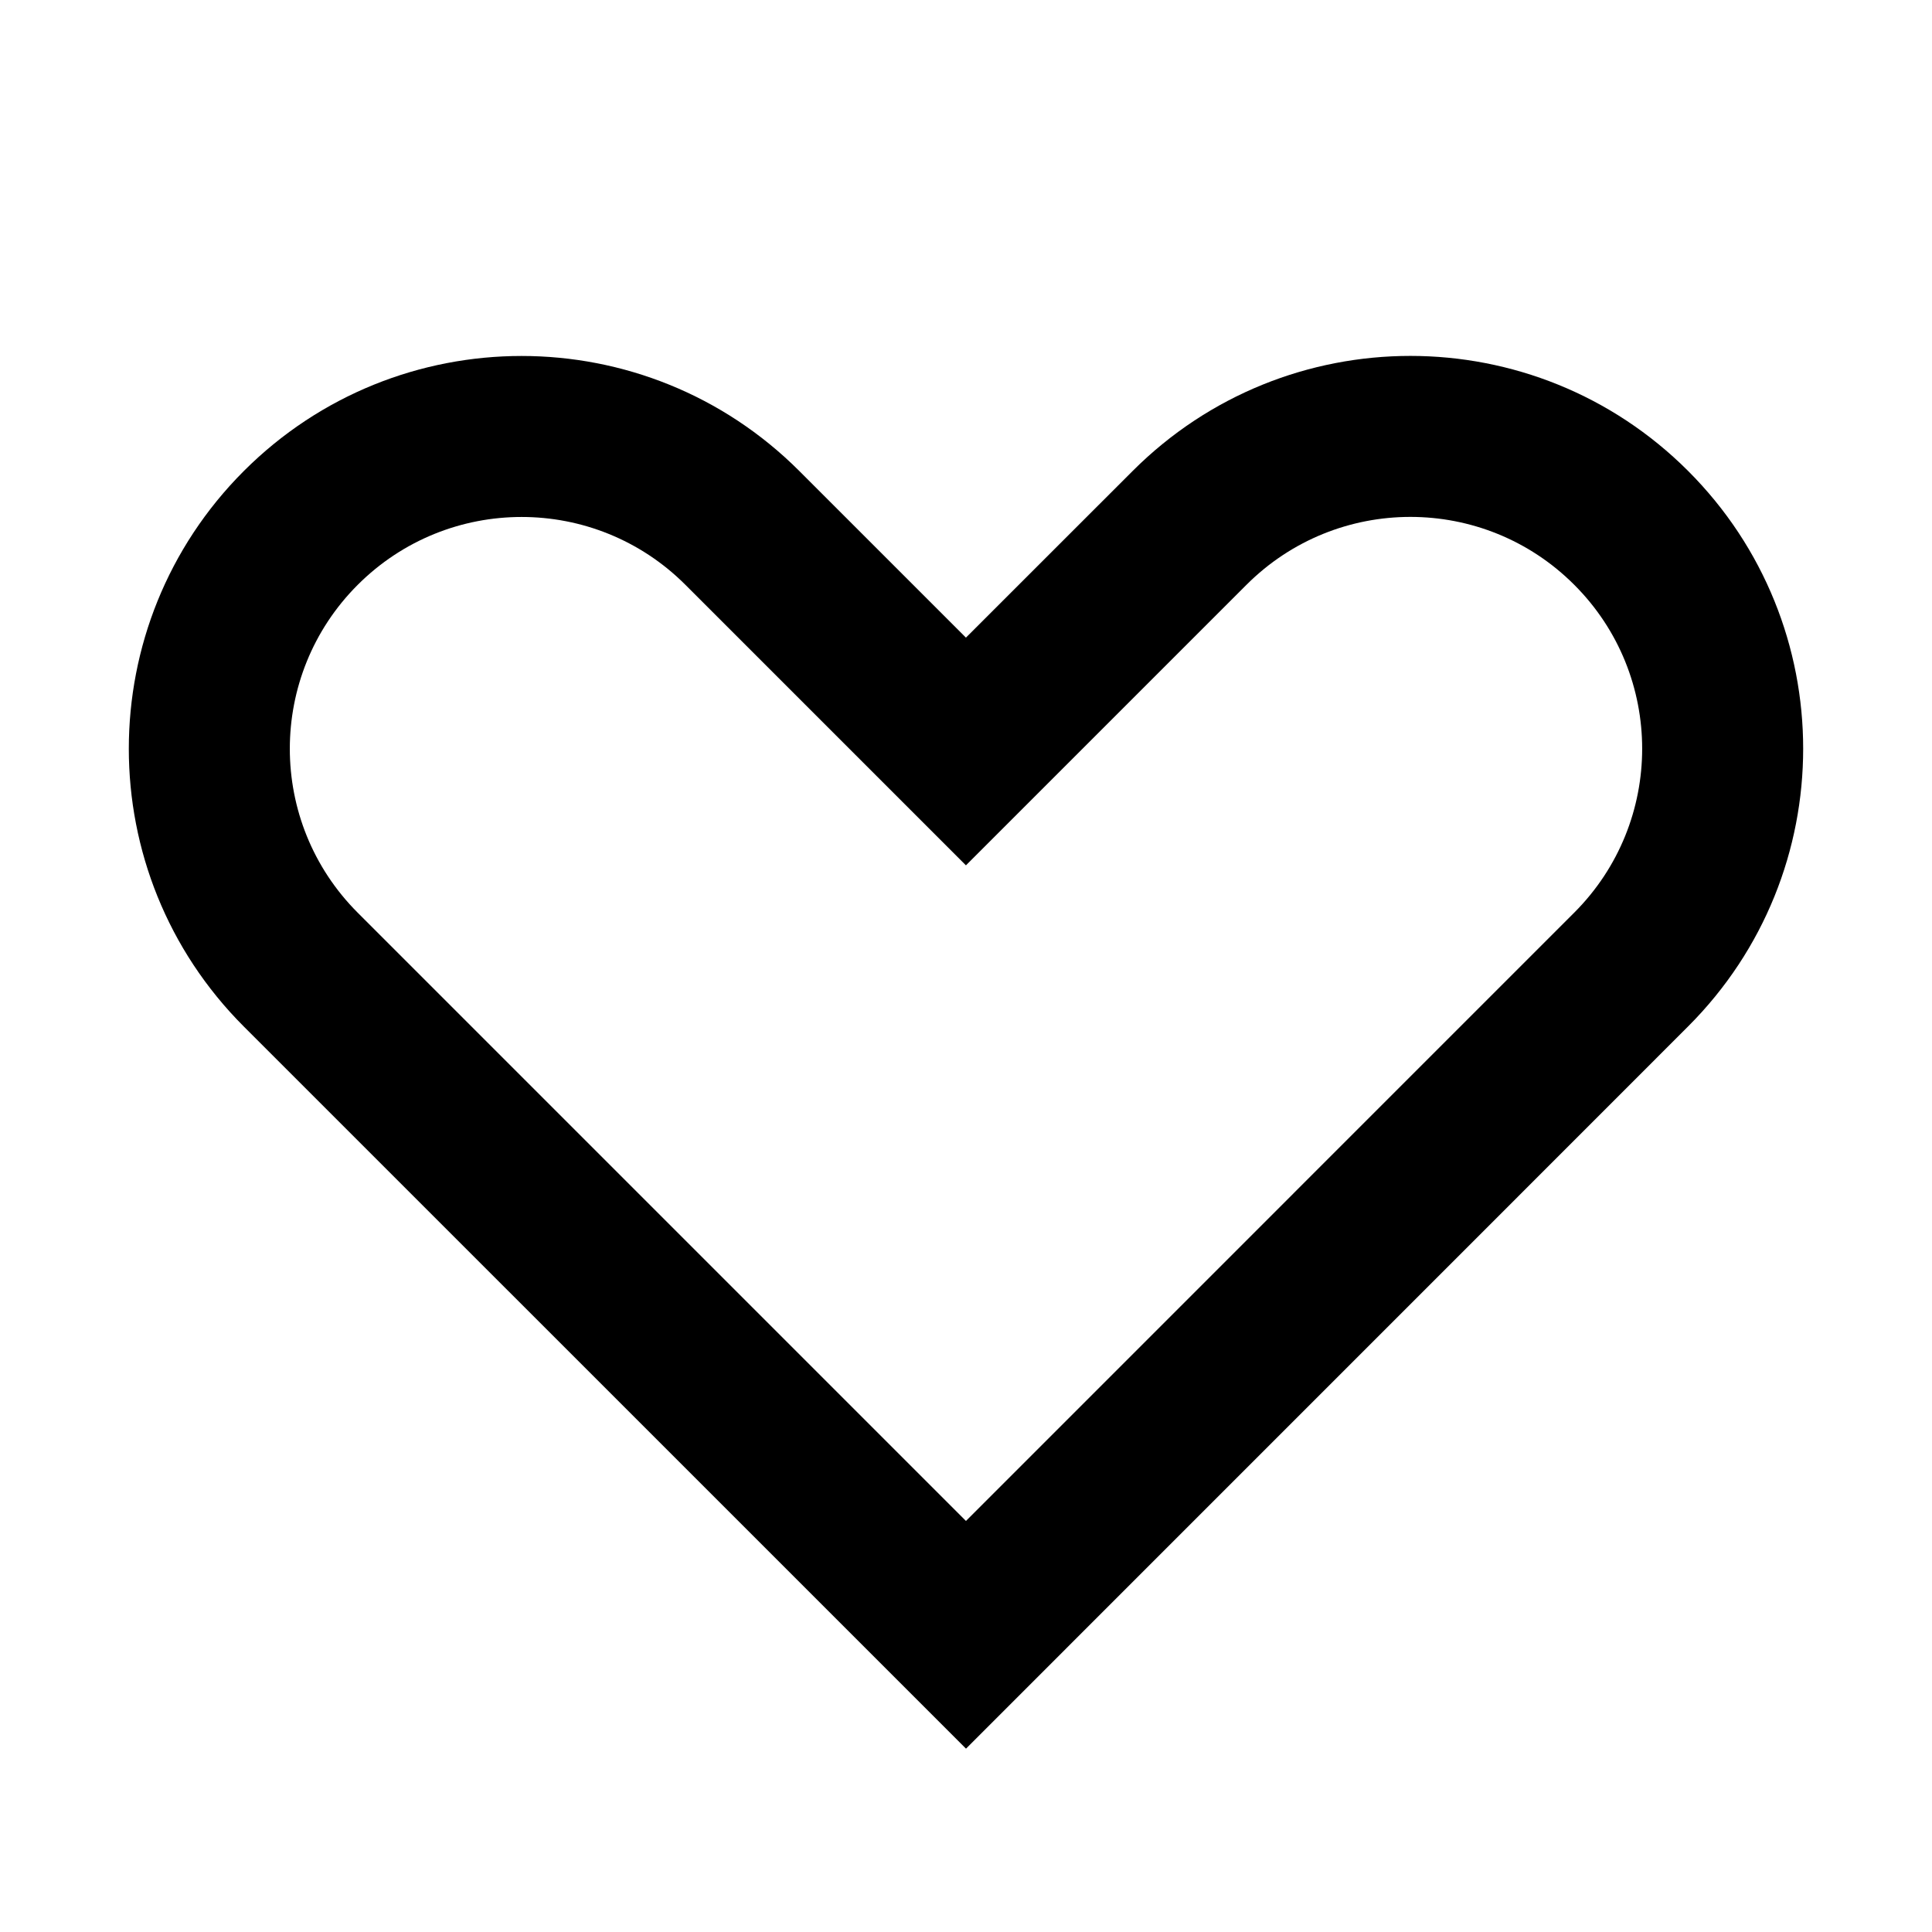
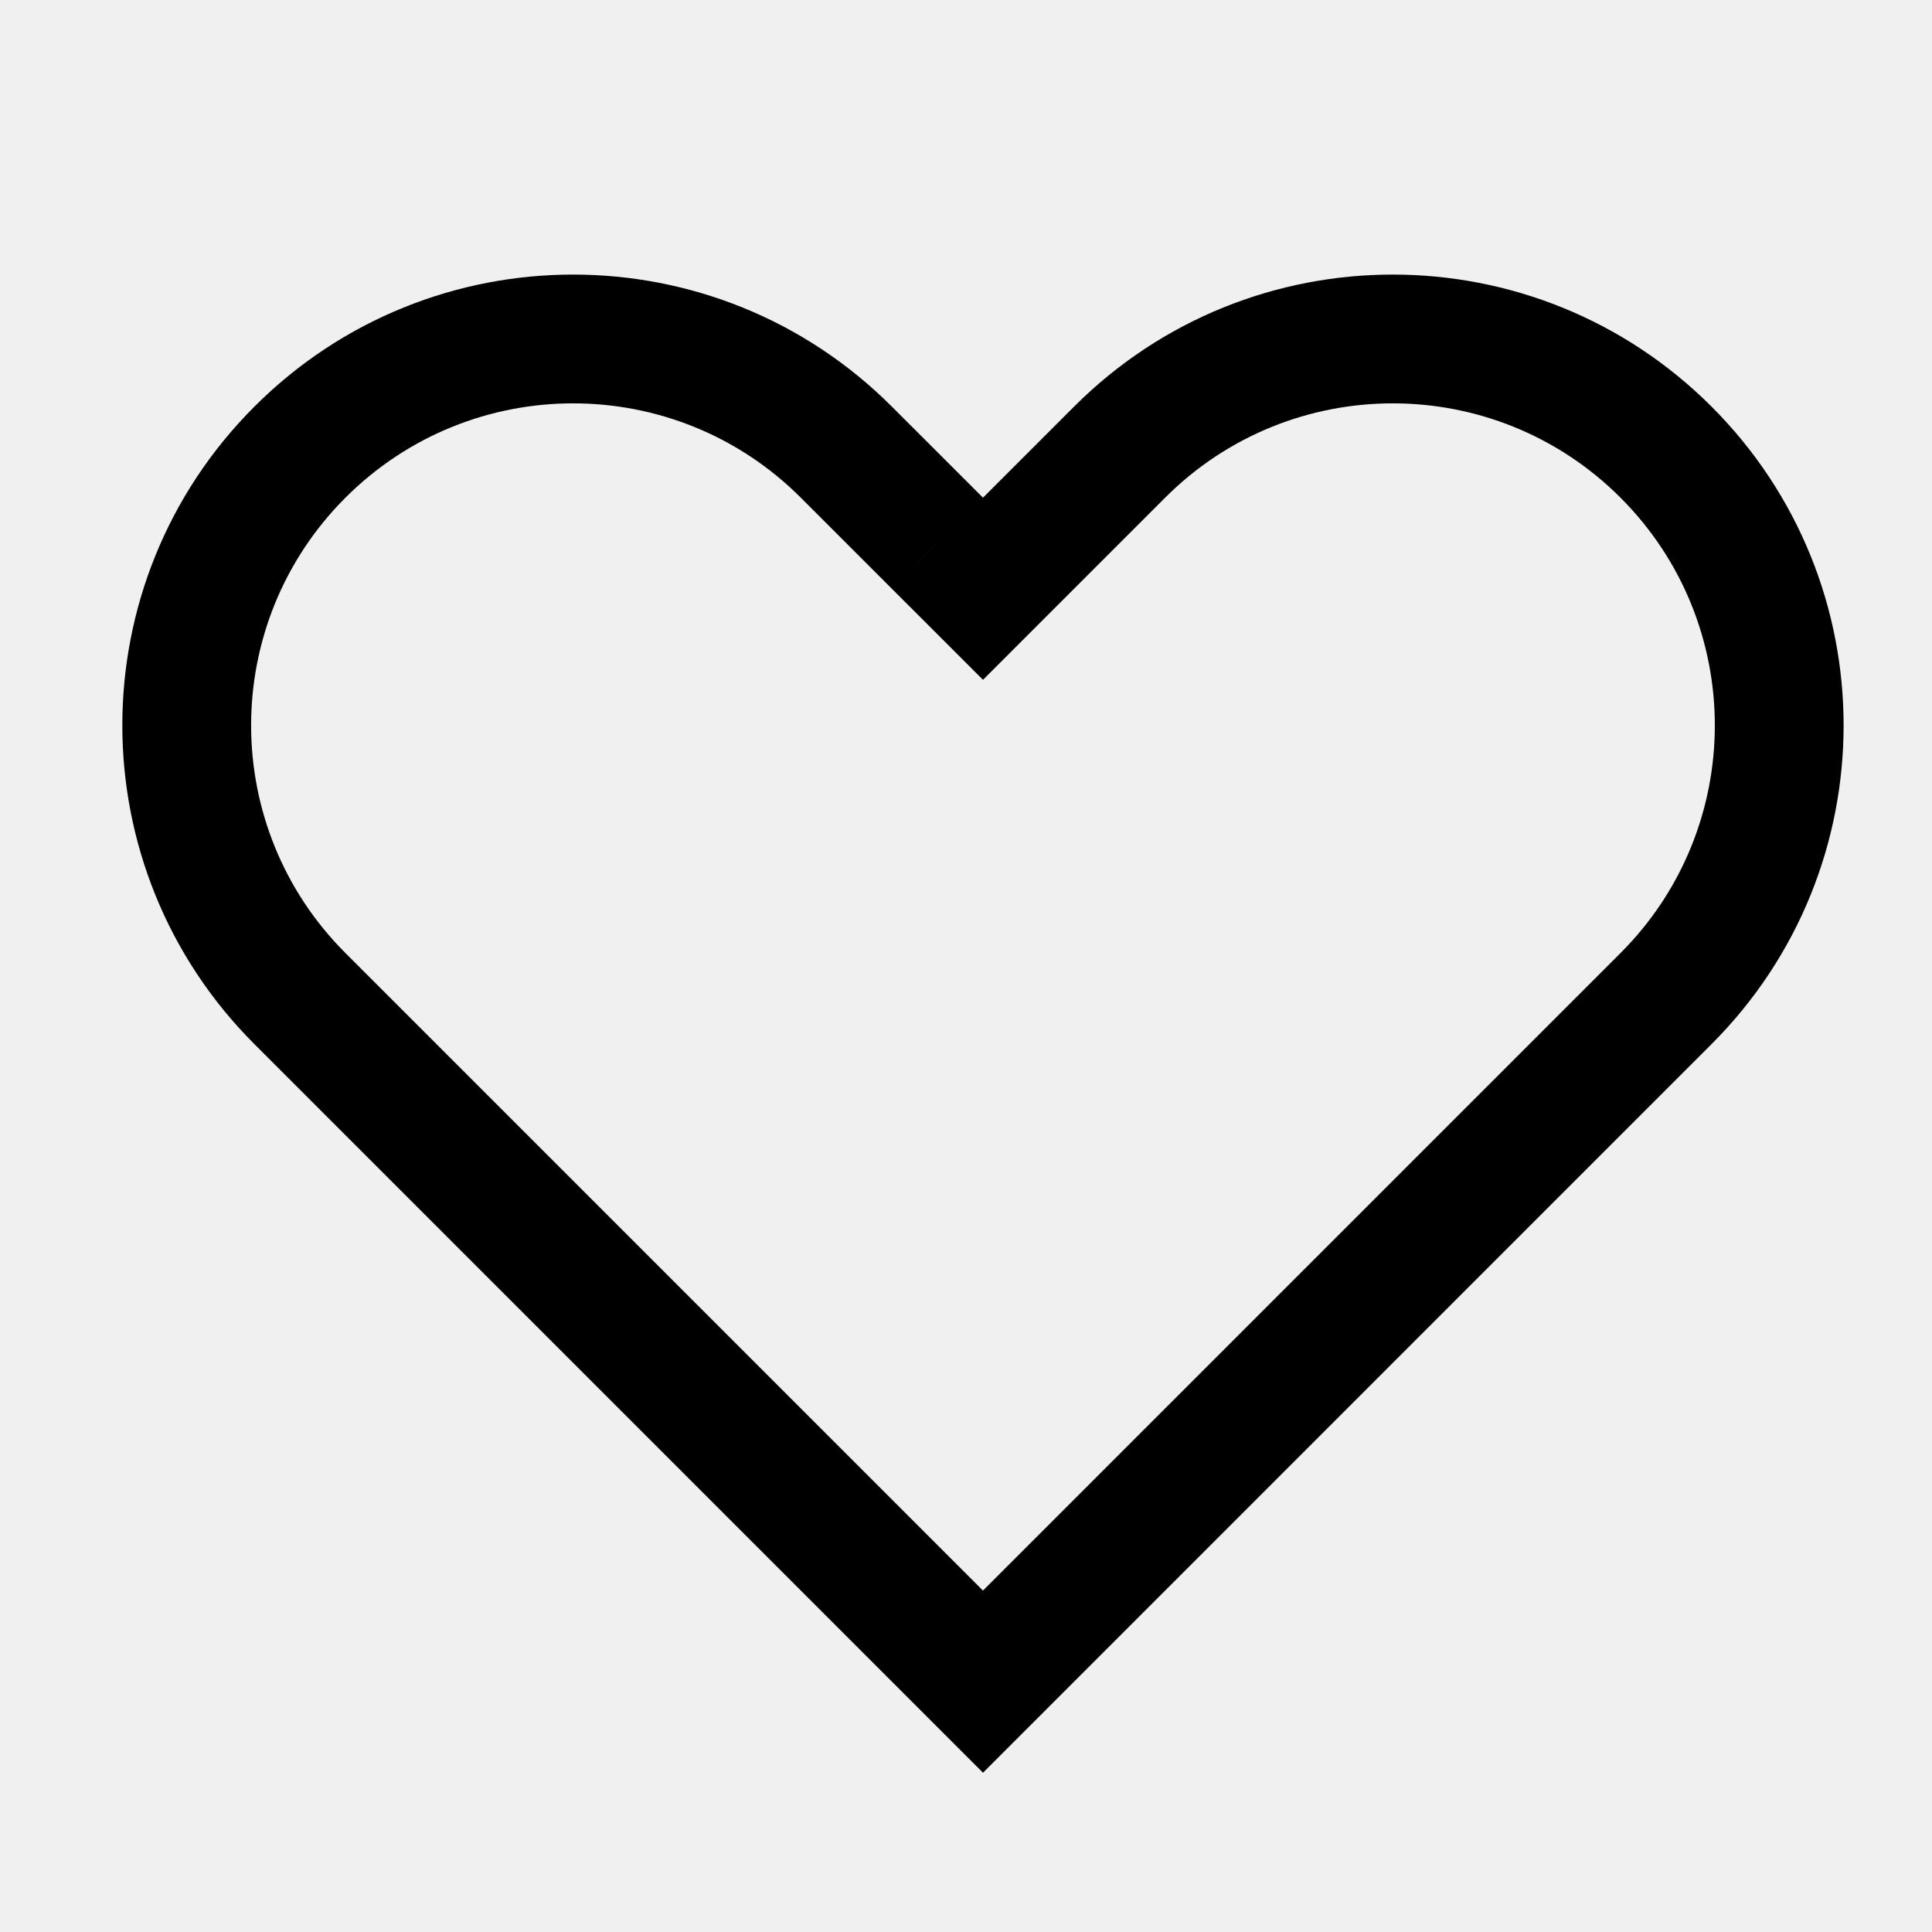
<svg xmlns="http://www.w3.org/2000/svg" width="30" height="30" viewBox="0 0 30 30" fill="none">
-   <rect width="30" height="30" fill="white" />
-   <mask id="path-2-inside-1_1937_251" fill="white">
-     <path fill-rule="evenodd" clip-rule="evenodd" d="M23.625 18.527L23.625 18.527L15 27.153L3.786 15.94C1.405 13.558 1.405 9.696 3.786 7.314C6.168 4.932 10.03 4.932 12.412 7.314L14.999 9.901L17.588 7.313C19.97 4.931 23.831 4.931 26.213 7.313C28.595 9.695 28.595 13.556 26.213 15.938L23.625 18.527Z" />
+   <mask id="mask0_2060_248" style="mask-type:alpha" maskUnits="userSpaceOnUse" x="1" y="4" width="28" height="24">
+     <path fill-rule="evenodd" clip-rule="evenodd" d="M3.95 6.314C1.216 9.047 1.216 13.479 3.95 16.213L5.364 17.627L15.264 27.527L25.163 17.627L26.577 16.213C29.311 13.479 29.311 9.047 26.577 6.314C23.843 3.58 19.411 3.58 16.678 6.314L15.264 7.728L13.849 6.314C11.116 3.58 6.683 3.58 3.95 6.314Z" fill="white" />
  </mask>
-   <path d="M23.625 18.527L21.857 16.759L20.091 18.525L21.855 20.292L23.625 18.527ZM23.625 18.527L25.393 20.295L27.159 18.529L25.395 16.762L23.625 18.527ZM15 27.153L13.232 28.921L15 30.688L16.767 28.921L15 27.153ZM3.786 15.94L5.554 14.172L5.554 14.172L3.786 15.94ZM3.786 7.314L2.019 5.546L2.019 5.546L3.786 7.314ZM12.412 7.314L14.18 5.546L14.18 5.546L12.412 7.314ZM14.999 9.901L13.231 11.669L14.999 13.437L16.767 11.669L14.999 9.901ZM17.588 7.313L15.82 5.545L15.82 5.545L17.588 7.313ZM26.213 7.313L27.981 5.545L27.981 5.545L26.213 7.313ZM21.855 20.292L21.855 20.293L25.395 16.762L25.395 16.761L21.855 20.292ZM21.857 16.759L13.232 25.385L16.767 28.921L25.393 20.295L21.857 16.759ZM16.767 25.385L5.554 14.172L2.019 17.707L13.232 28.921L16.767 25.385ZM5.554 14.172C4.149 12.766 4.149 10.487 5.554 9.082L2.019 5.546C-1.34 8.904 -1.34 14.349 2.019 17.707L5.554 14.172ZM5.554 9.082C6.96 7.676 9.239 7.676 10.644 9.082L14.18 5.546C10.822 2.188 5.377 2.188 2.019 5.546L5.554 9.082ZM10.644 9.082L13.231 11.669L16.767 8.134L14.18 5.546L10.644 9.082ZM16.767 11.669L19.355 9.081L15.82 5.545L13.231 8.134L16.767 11.669ZM19.355 9.081C20.761 7.675 23.04 7.675 24.445 9.081L27.981 5.545C24.623 2.187 19.178 2.187 15.82 5.545L19.355 9.081ZM24.445 9.081C25.851 10.486 25.851 12.765 24.445 14.171L27.981 17.706C31.339 14.348 31.339 8.903 27.981 5.545L24.445 9.081ZM24.445 14.171L21.857 16.759L25.392 20.295L27.981 17.706L24.445 14.171Z" fill="black" mask="url(#path-2-inside-1_1937_251)" />
+   <g mask="url(#mask0_2060_248)">
+     <path d="M3.95 16.213L2.536 17.627L3.95 16.213ZM5.364 17.627L6.778 16.213L5.364 17.627ZM15.264 27.527L13.849 28.941L15.264 30.355L16.678 28.941L15.264 27.527ZM15.264 7.728L13.849 9.142L15.264 10.556L16.678 9.142L15.264 7.728ZM13.849 6.314L12.435 7.728L13.849 6.314ZM5.364 14.799C3.411 12.846 3.411 9.681 5.364 7.728L2.536 4.899C-0.979 8.414 -0.979 14.113 2.536 17.627L5.364 14.799ZM6.778 16.213L5.364 14.799L2.536 17.627L3.95 19.042L6.778 16.213ZM16.678 26.113L6.778 16.213L3.95 19.042L13.849 28.941L16.678 26.113ZM23.749 16.213L13.849 26.113L16.678 28.941L26.577 19.042L23.749 16.213ZM25.163 14.799L23.749 16.213L26.577 19.042L27.991 17.627L25.163 14.799ZM25.163 7.728C27.116 9.681 27.116 12.846 25.163 14.799L27.991 17.627C31.506 14.113 31.506 8.414 27.991 4.899L25.163 7.728ZM18.092 7.728C20.044 5.775 23.21 5.775 25.163 7.728L27.991 4.899C24.477 1.385 18.778 1.385 15.264 4.899L18.092 7.728ZM16.678 9.142L18.092 7.728L15.264 4.899L13.849 6.314L16.678 9.142ZM12.435 7.728L13.849 9.142L16.678 6.314L15.264 4.899L12.435 7.728ZM5.364 7.728C7.317 5.775 10.482 5.775 12.435 7.728L15.264 4.899C11.749 1.385 6.05 1.385 2.536 4.899L5.364 7.728Z" fill="black" />
+   </g>
</svg>
